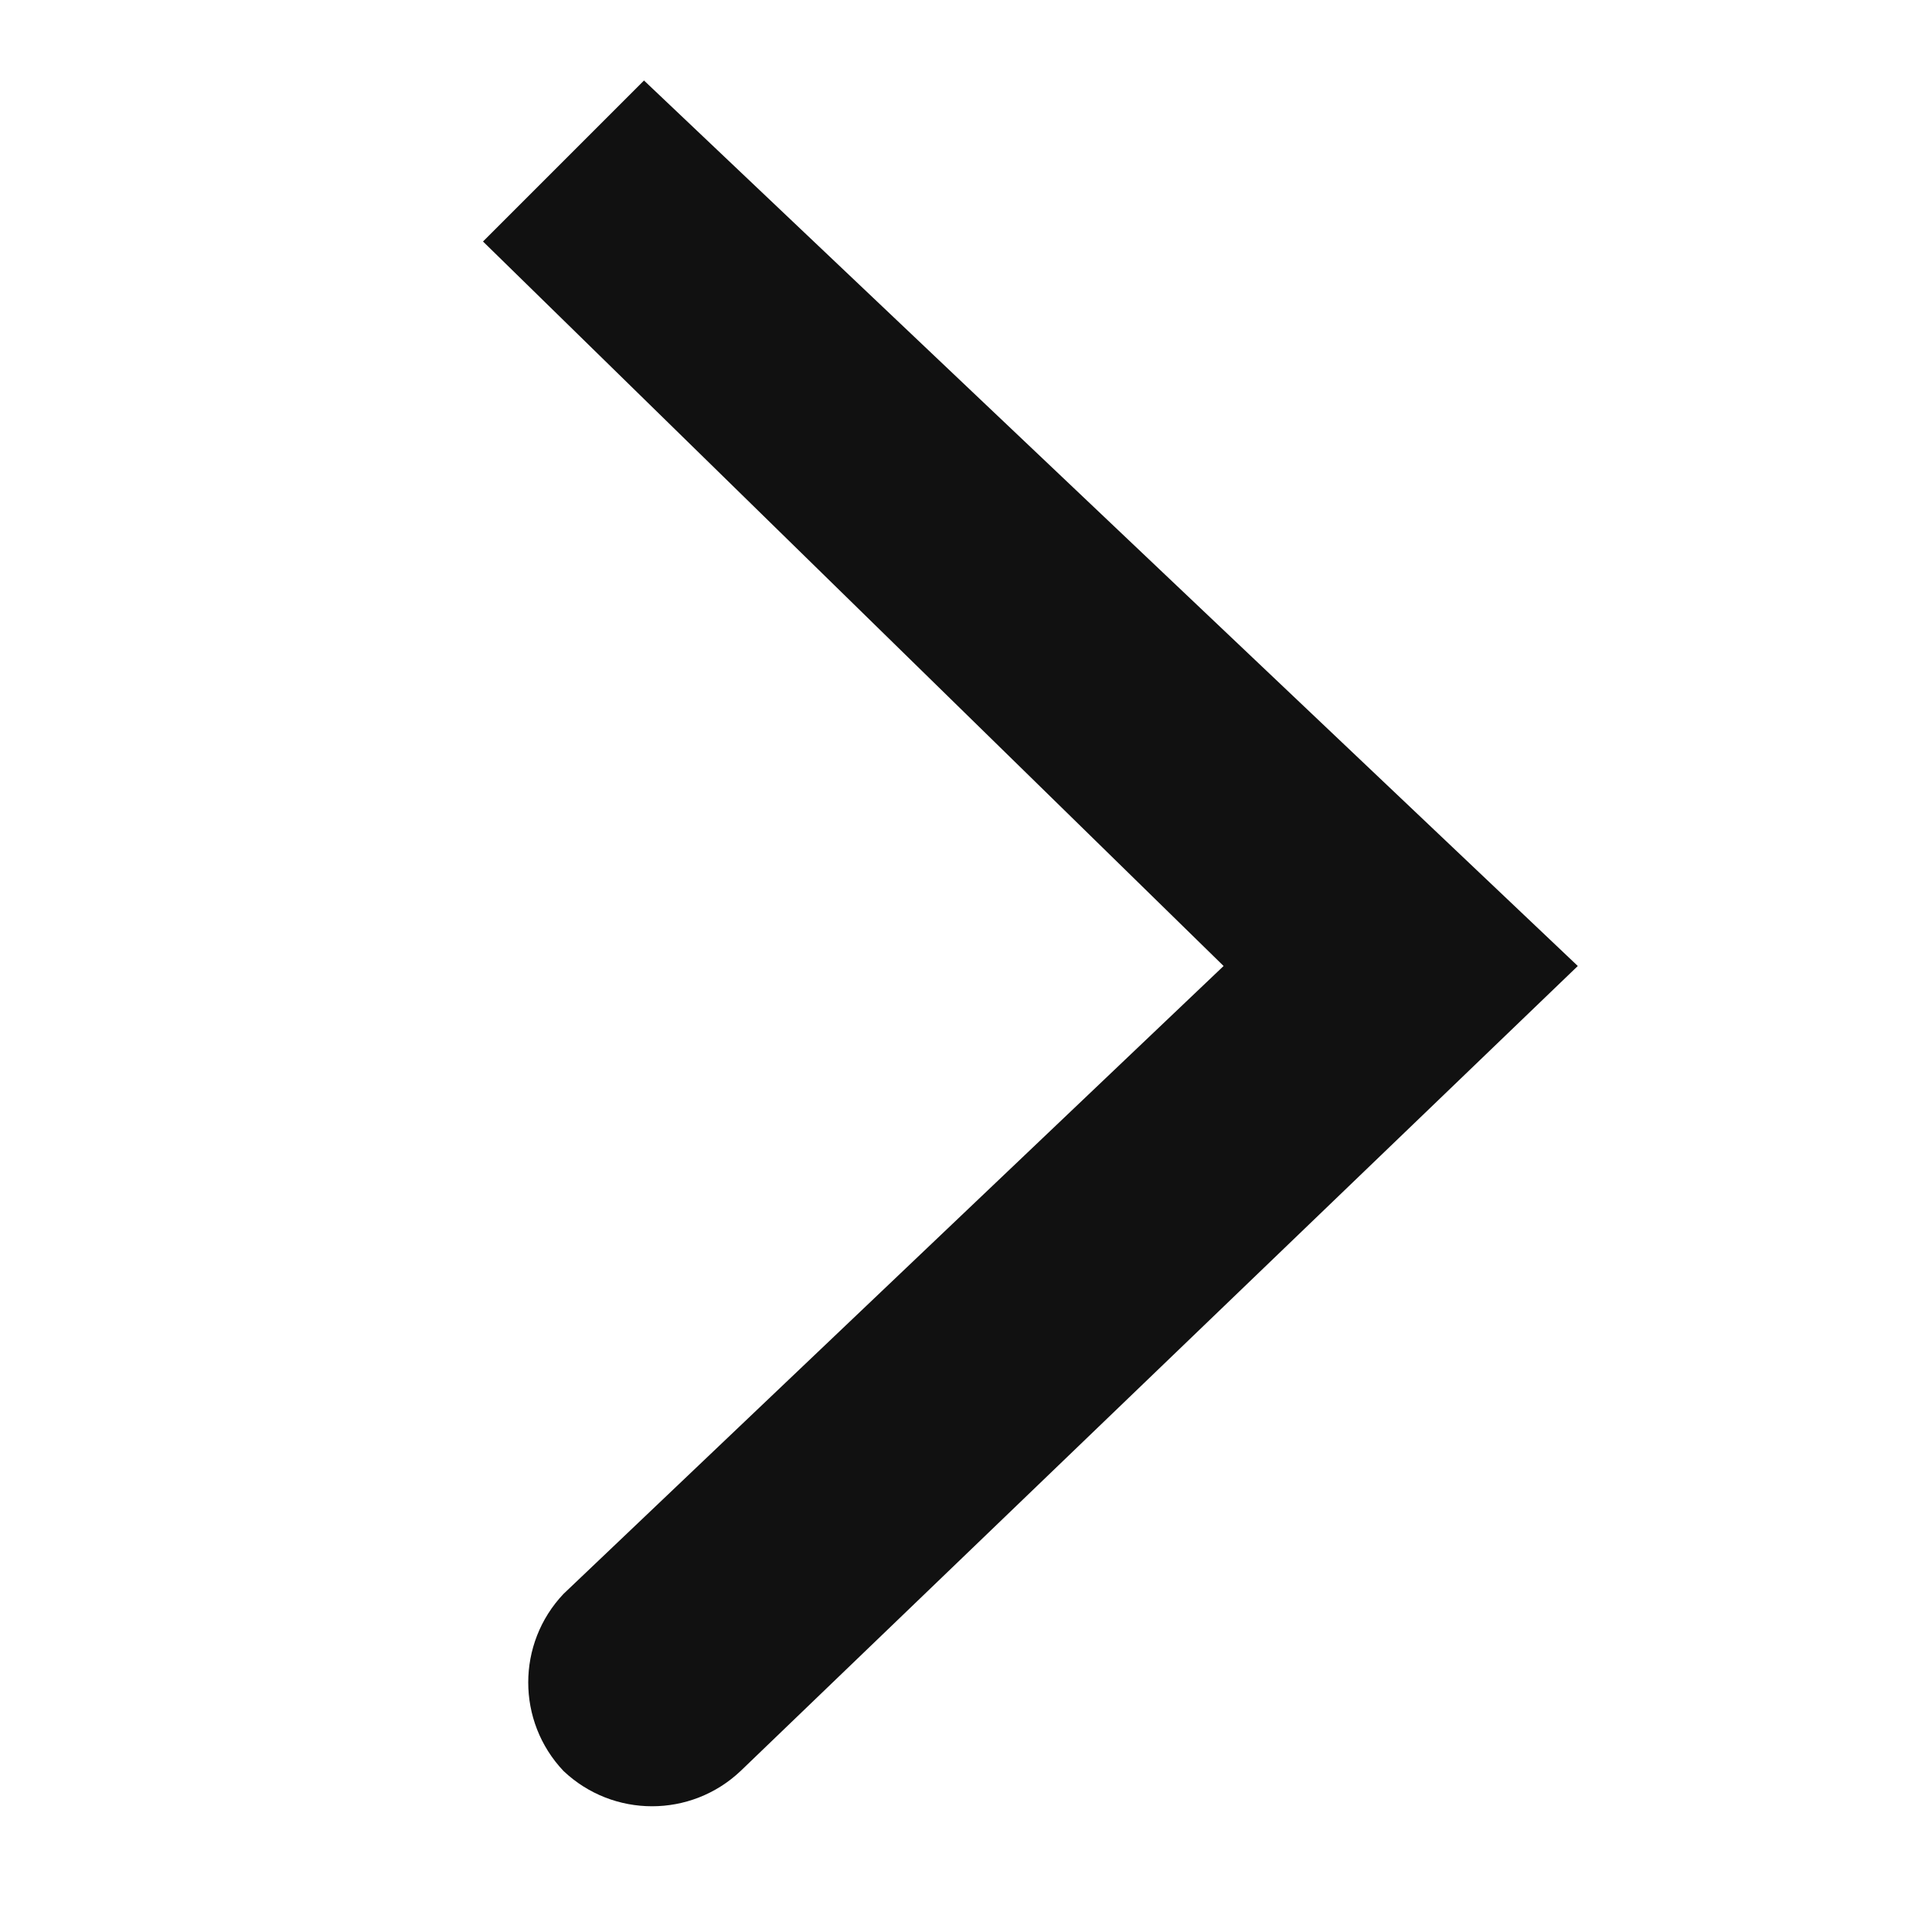
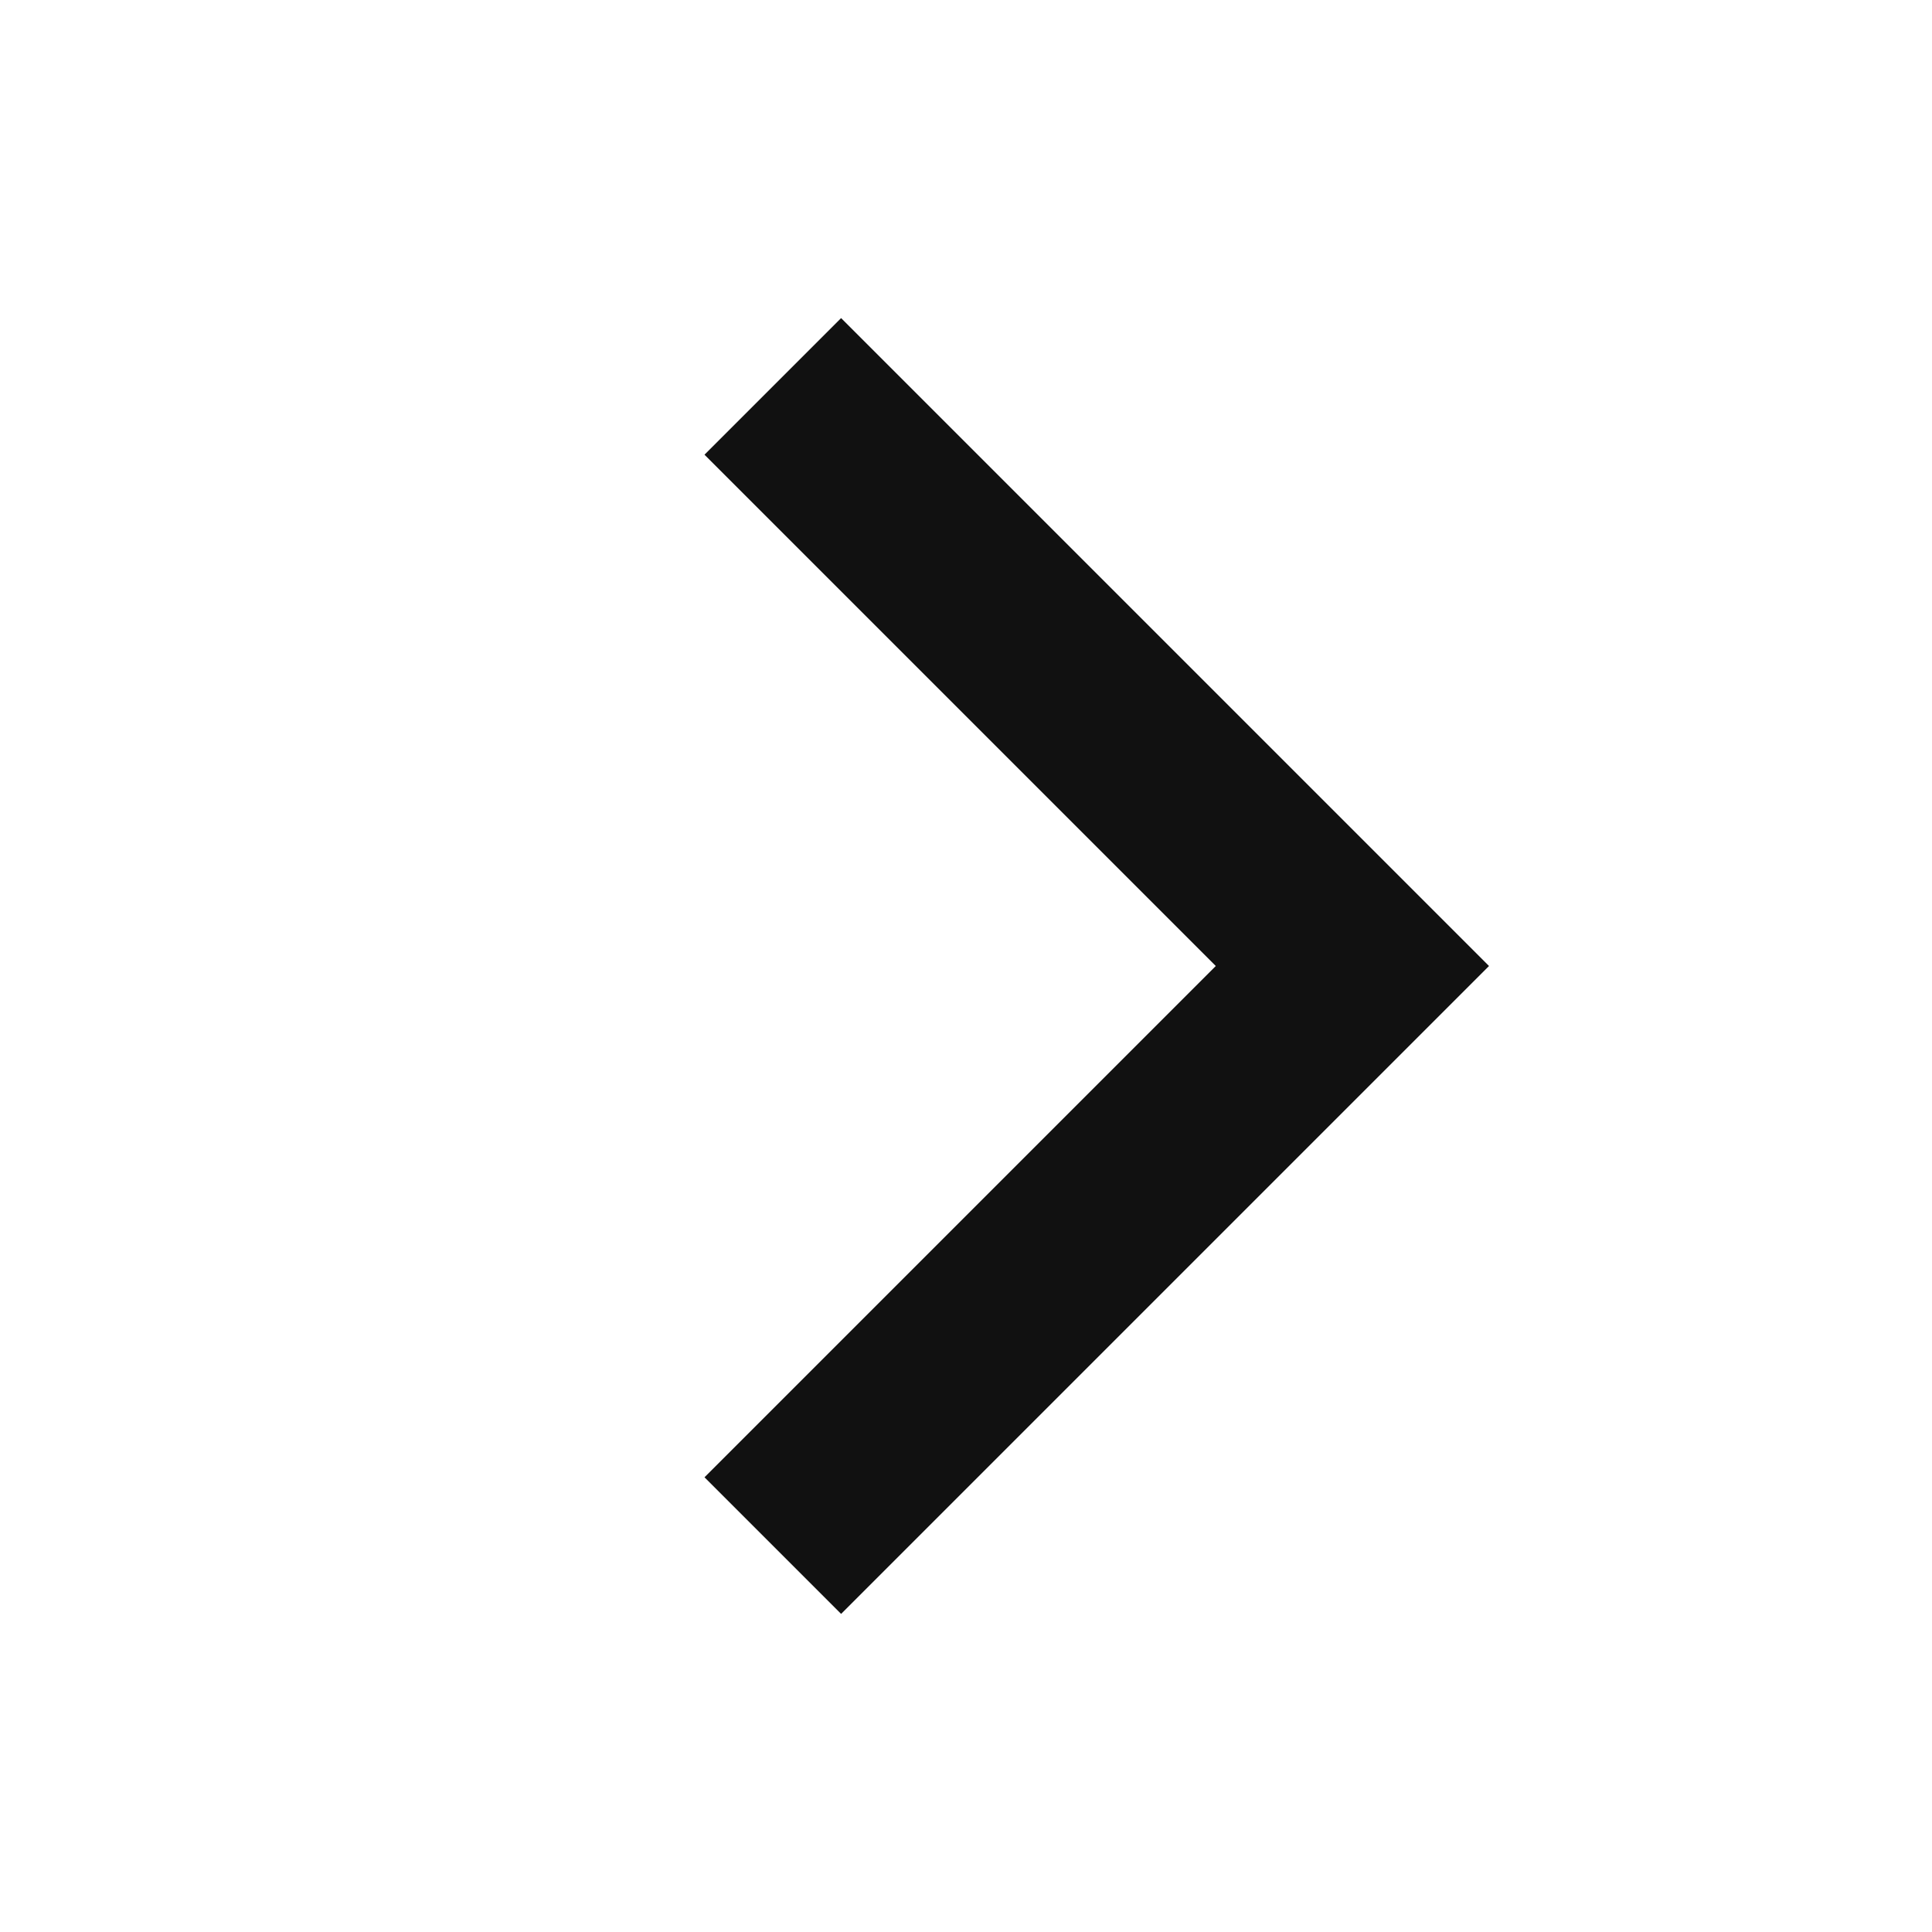
- <svg xmlns="http://www.w3.org/2000/svg" width="12" height="12" viewBox="0 0 12 12">
+ <svg xmlns="http://www.w3.org/2000/svg" width="10" height="10" viewBox="0 0 10 10">
  <defs>
    <clipPath id="clip-path">
-       <rect id="사각형_73977" data-name="사각형 73977" width="12" height="12" fill="none" />
+       <rect id="사각형_195139" data-name="사각형 195139" width="10" height="10" fill="none" />
    </clipPath>
  </defs>
-   <g id="arrow_black_12x12" transform="translate(6 6)">
-     <g id="그룹_78169" data-name="그룹 78169" transform="translate(-6 -6)" clip-path="url(#clip-path)">
-       <g id="그룹_78168" data-name="그룹 78168" clip-path="url(#clip-path)">
-         <g id="그룹_78167" data-name="그룹 78167" opacity="0">
-           <g id="그룹_78166" data-name="그룹 78166" clip-path="url(#clip-path)">
-             <rect id="사각형_73974" data-name="사각형 73974" width="12" height="12" fill="#ff00c4" />
+   <g id="arrow_10x10" transform="translate(5 5)">
+     <g id="그룹_235388" data-name="그룹 235388" transform="translate(-5 -5)" clip-path="url(#clip-path)">
+       <g id="그룹_235387" data-name="그룹 235387" clip-path="url(#clip-path)">
+         <g id="그룹_235386" data-name="그룹 235386" opacity="0">
+           <g id="그룹_235385" data-name="그룹 235385" clip-path="url(#clip-path)">
+             <rect id="사각형_195136" data-name="사각형 195136" width="10" height="10" fill="#ea002c" />
          </g>
        </g>
-         <path id="패스_263501" data-name="패스 263501" d="M3.5,11h0a.8.8,0,0,1,0-1.1L7.6,6,3,1.5l1-1L9.8,6,4.6,11a.8.8,0,0,1-1.1,0" fill="#111" />
      </g>
+       <path id="패스_481556" data-name="패스 481556" d="M4,2,7,5,4,8" fill="none" stroke="#111" stroke-width="1" />
    </g>
  </g>
</svg>
